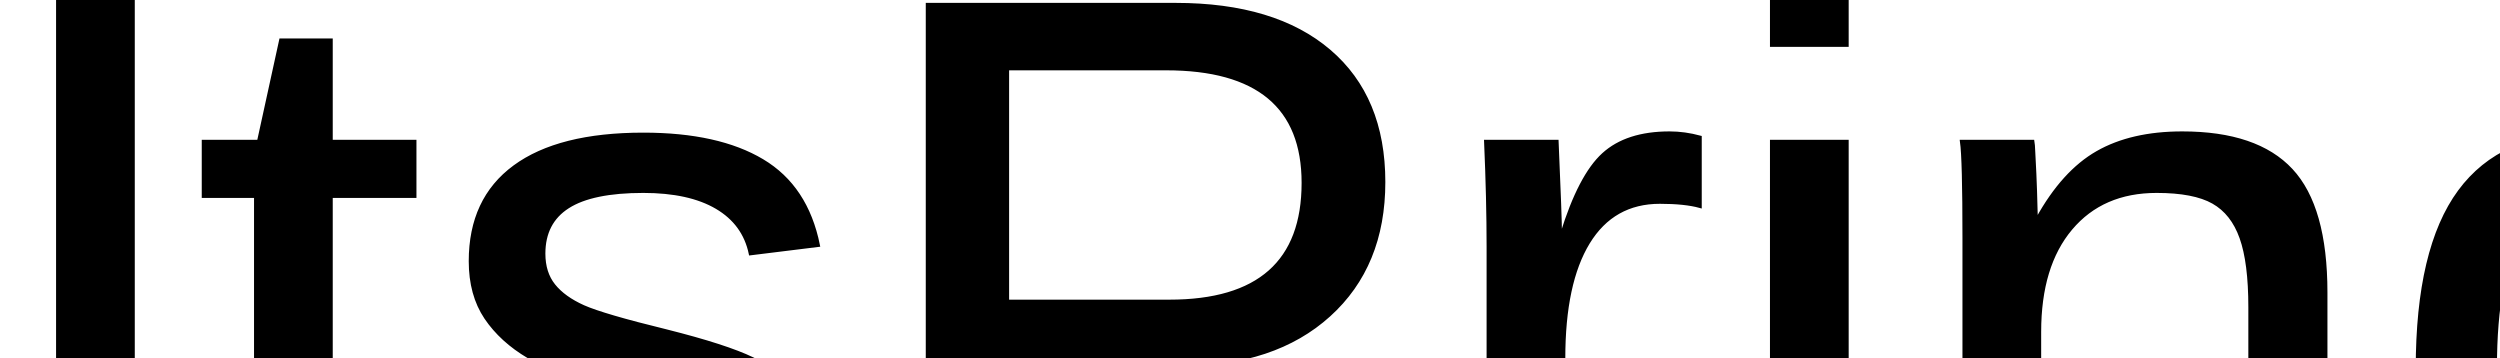
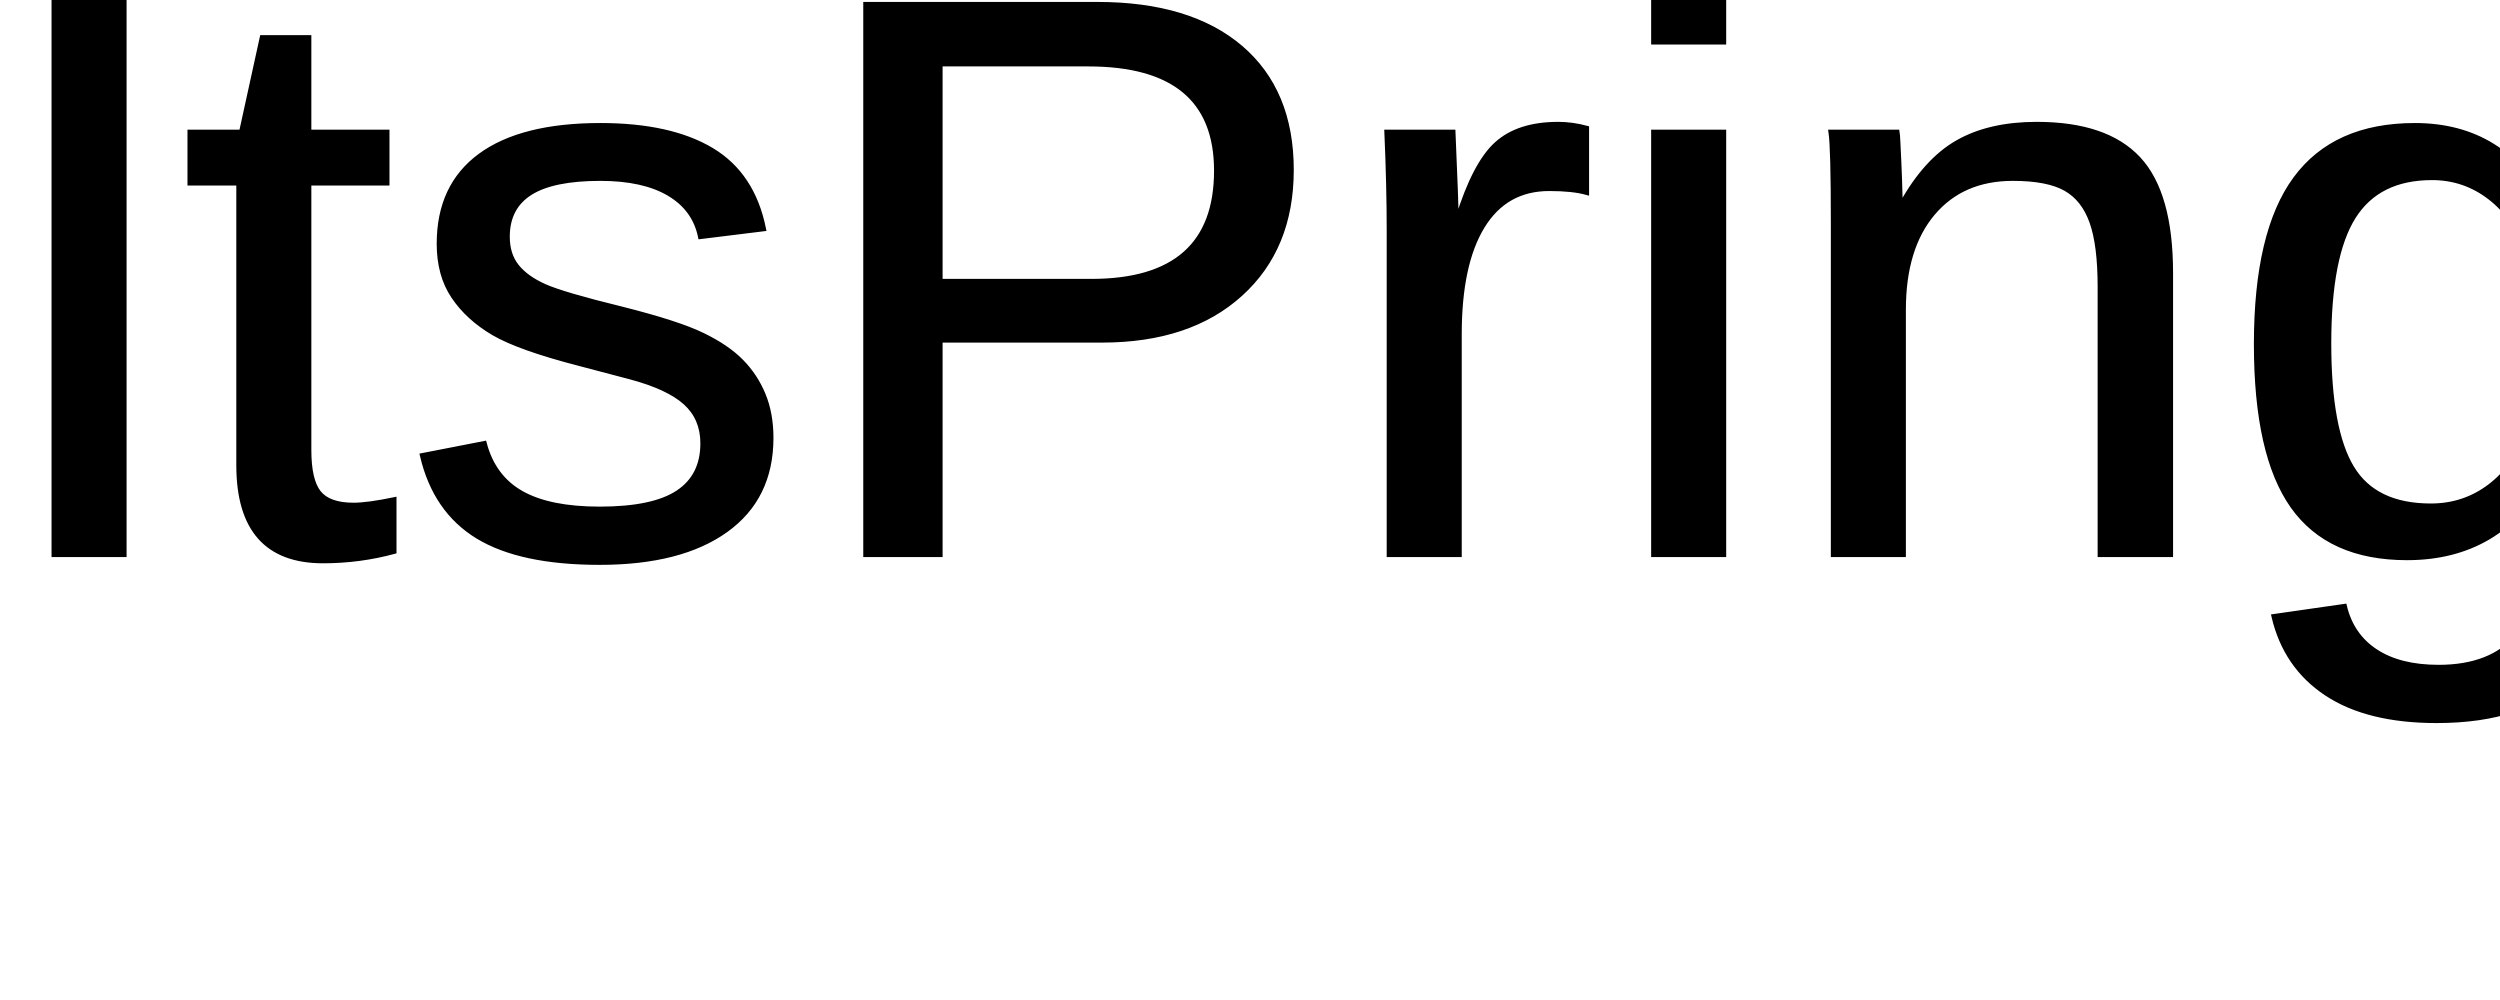
- <svg xmlns="http://www.w3.org/2000/svg" width="700" height="100">
+ <svg xmlns="http://www.w3.org/2000/svg" width="500" height="200" viewBox="0 0 500 200">
  <g id="svgGroup" stroke-linecap="round" fill-rule="evenodd" font-size="9pt" stroke="#000" stroke-width="0.25mm" fill="#000" style="stroke:#000;stroke-width:0.25mm;fill:#000">
-     <text x="0" y="0" font-family="Arial" font-size="240" fill="black" dominant-baseline="hanging">ltsPringle</text>
+     <text x="0" y="0" font-family="Arial" font-size="160" fill="black" dominant-baseline="hanging">ltsPringle</text>
  </g>
</svg>
